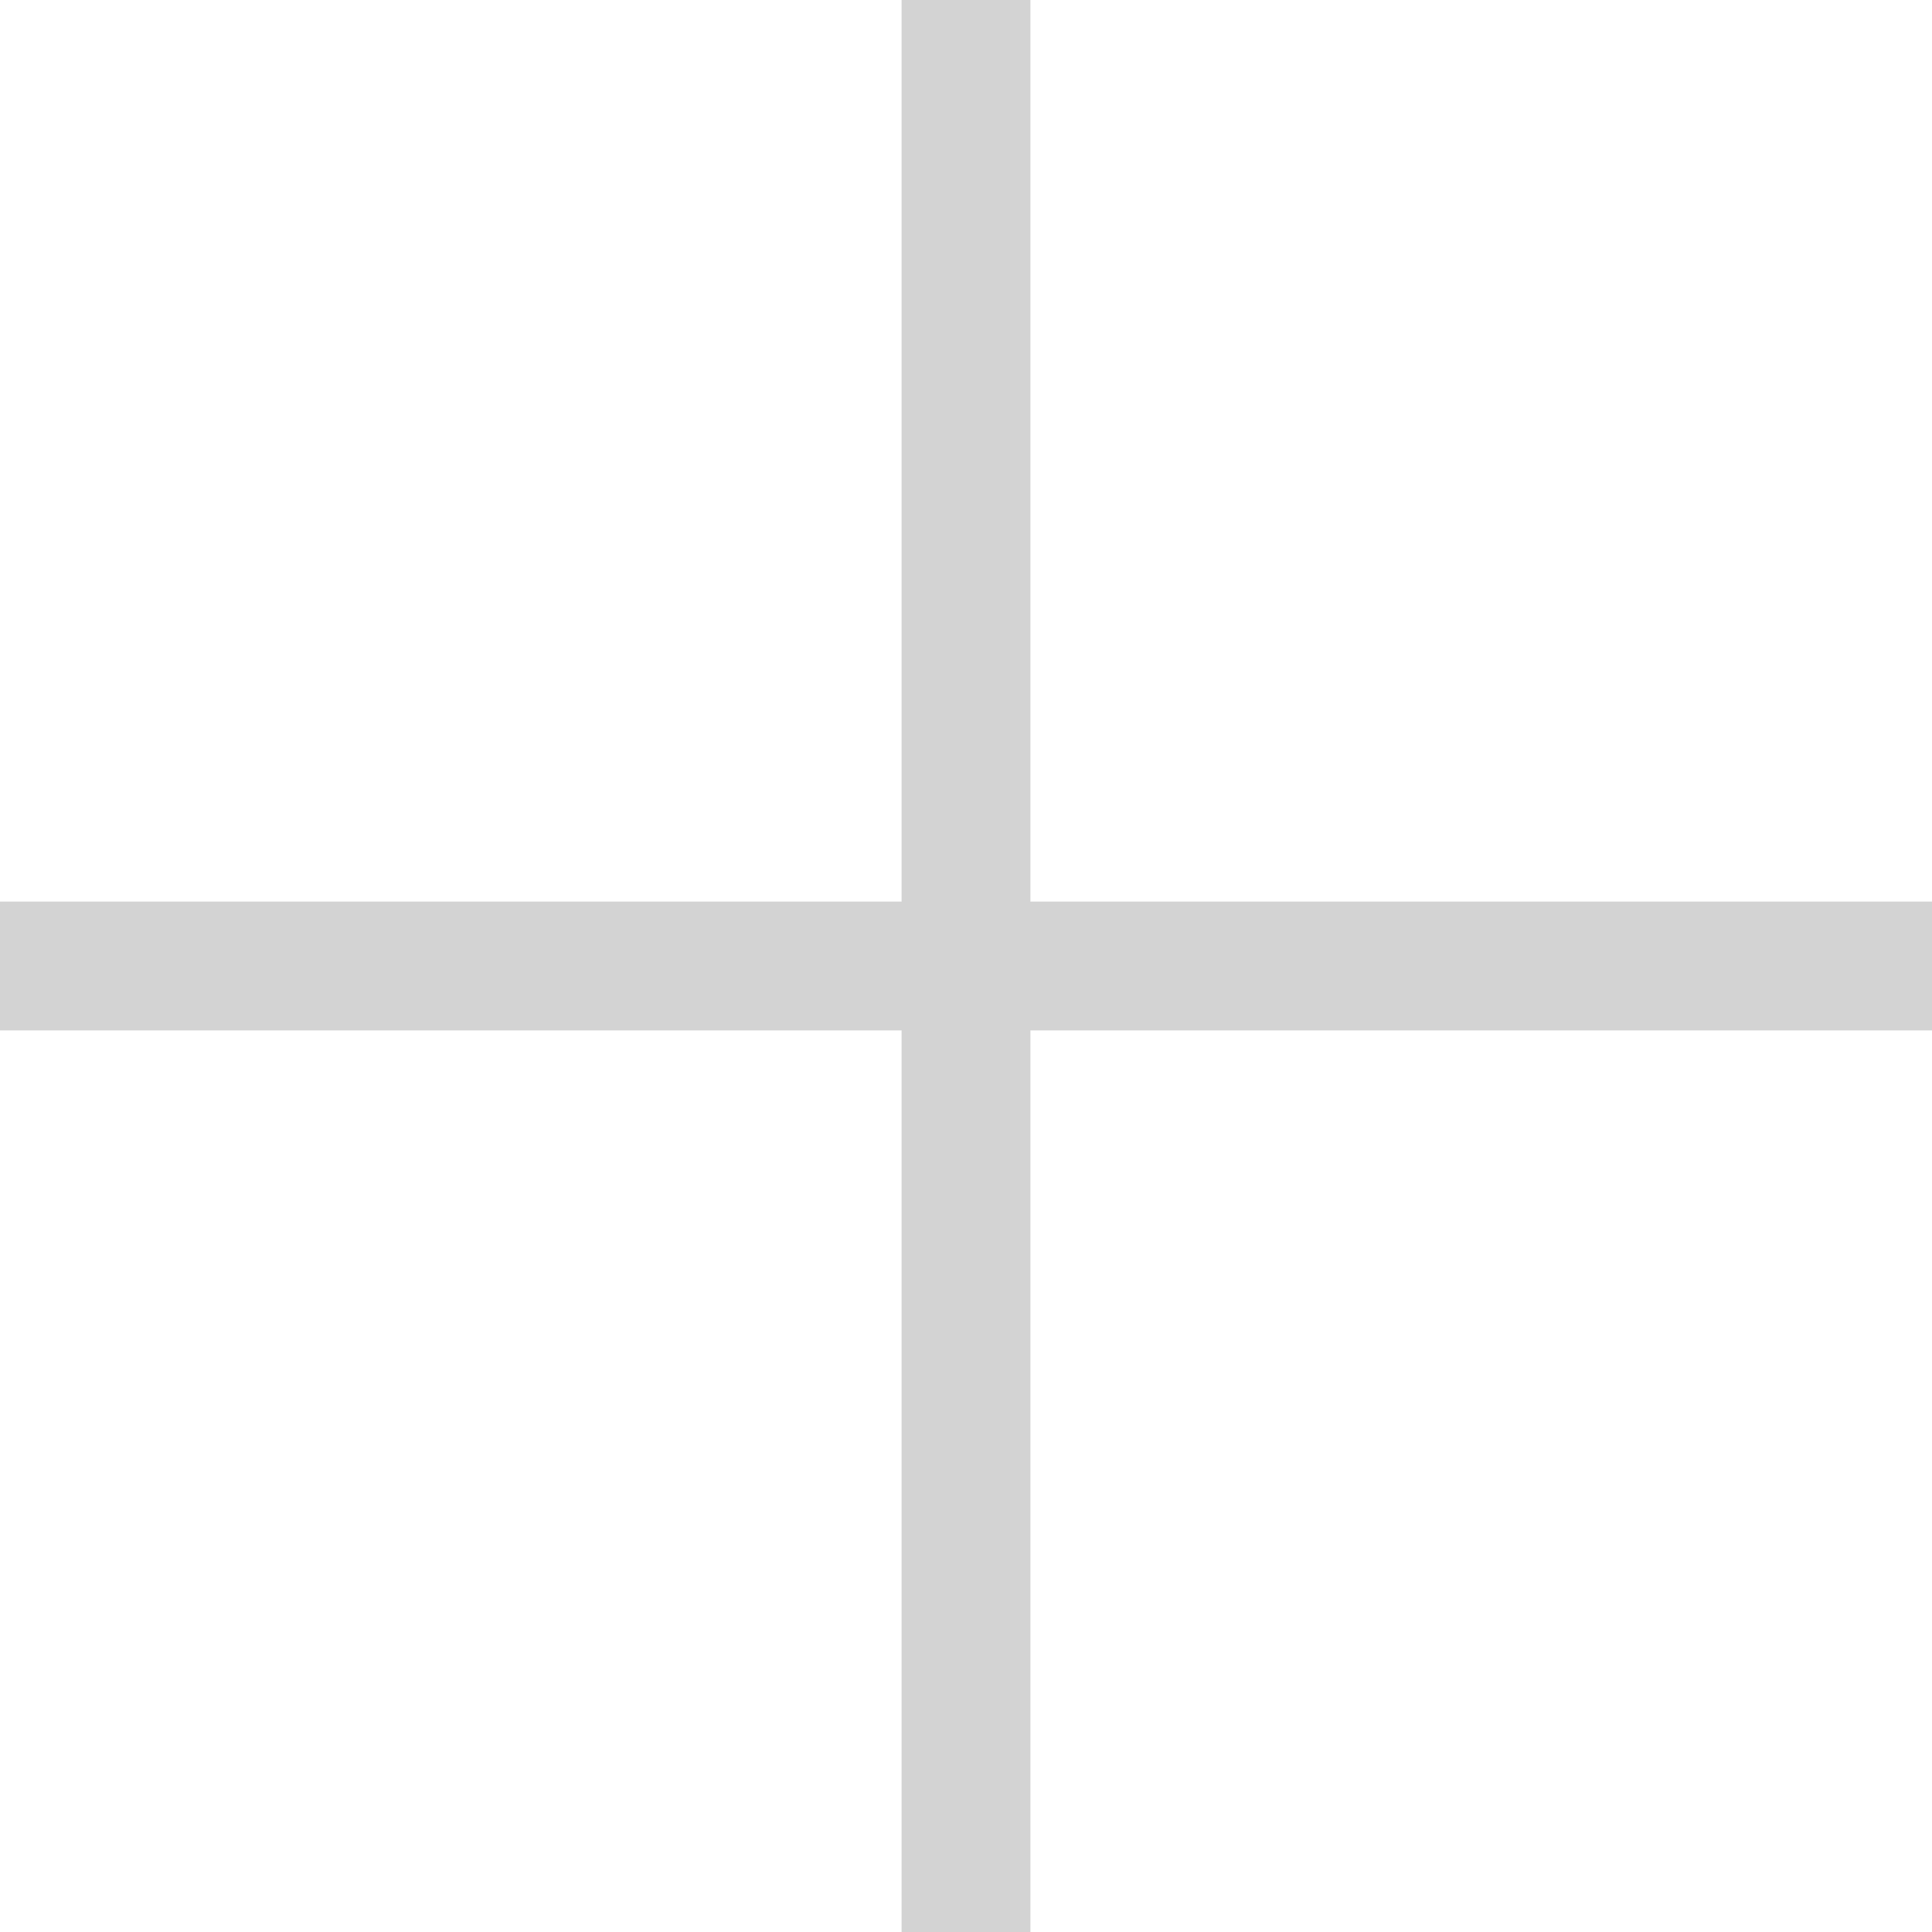
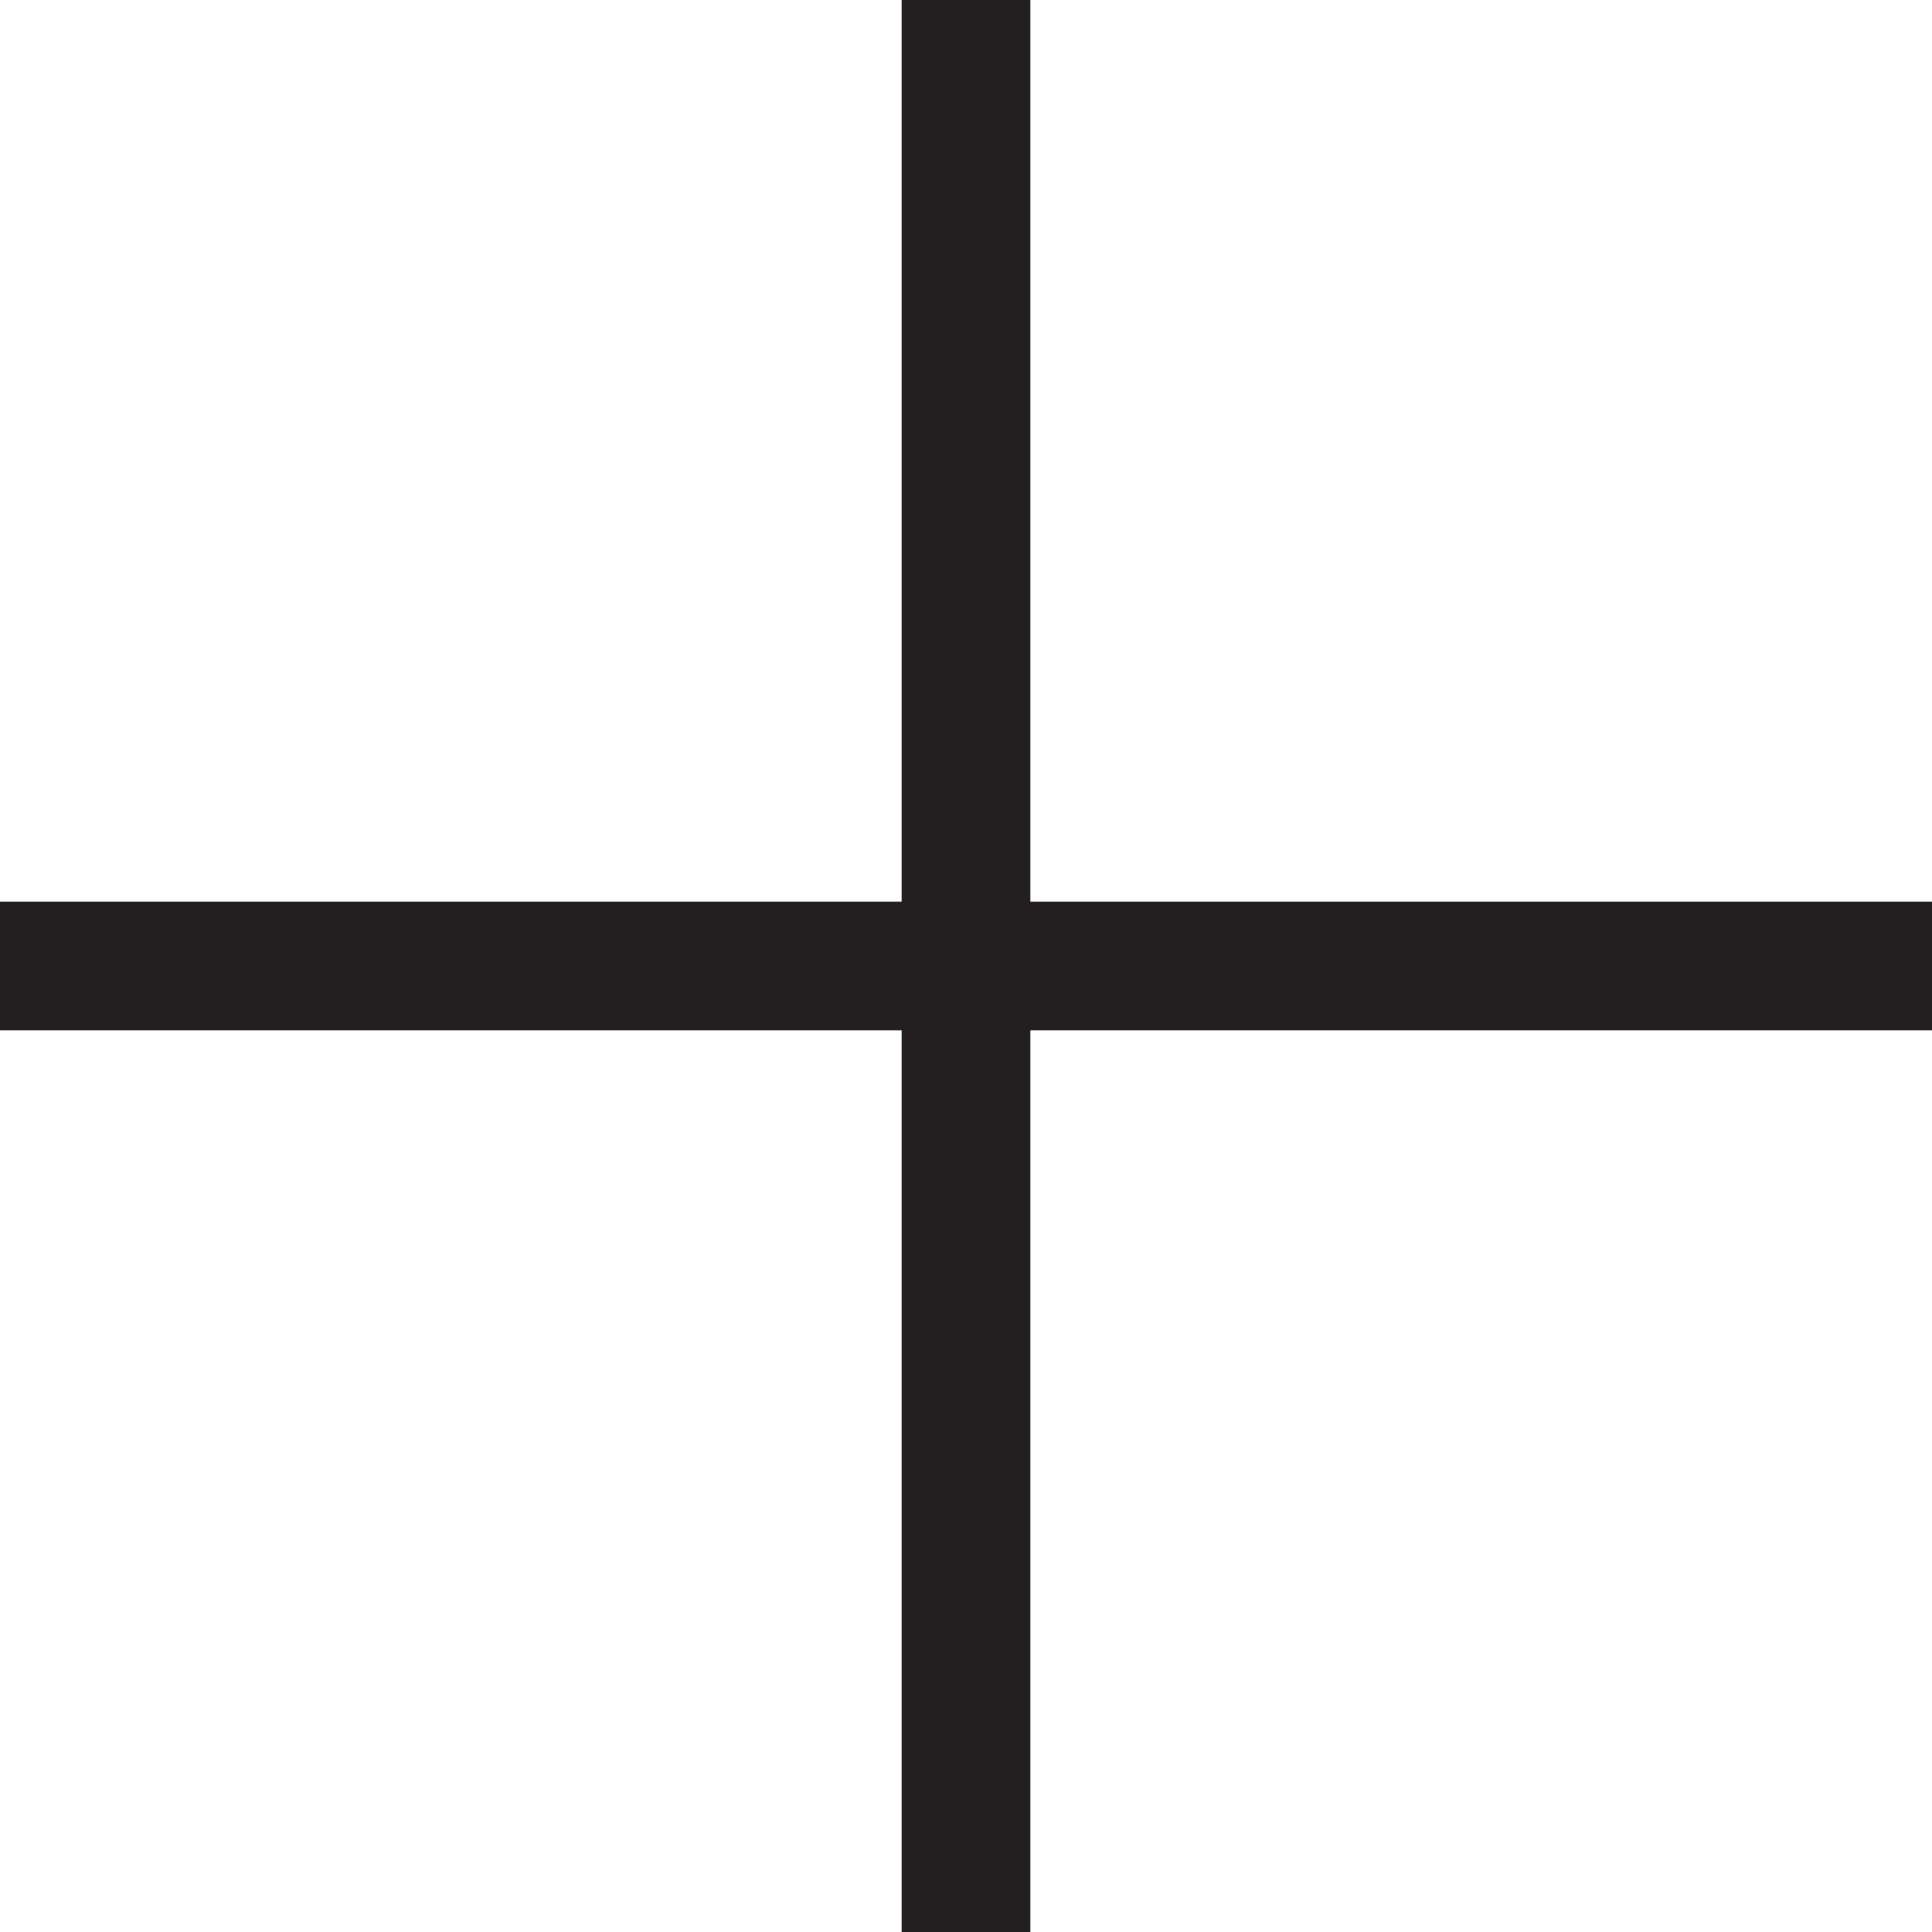
<svg xmlns="http://www.w3.org/2000/svg" version="1.1" id="Layer_1" x="0px" y="0px" viewBox="0 0 30 30" style="enable-background:new 0 0 30 30;" xml:space="preserve">
  <style type="text/css">
    .st0 {
-       fill: #d3d3d3;
+       fill: #231F20;
    }
  </style>
  <polygon class="st0" points="30,14 16,14 16,0 14,0 14,14 0,14 0,16 14,16 14,30 16,30 16,16 30,16 " />
</svg>
